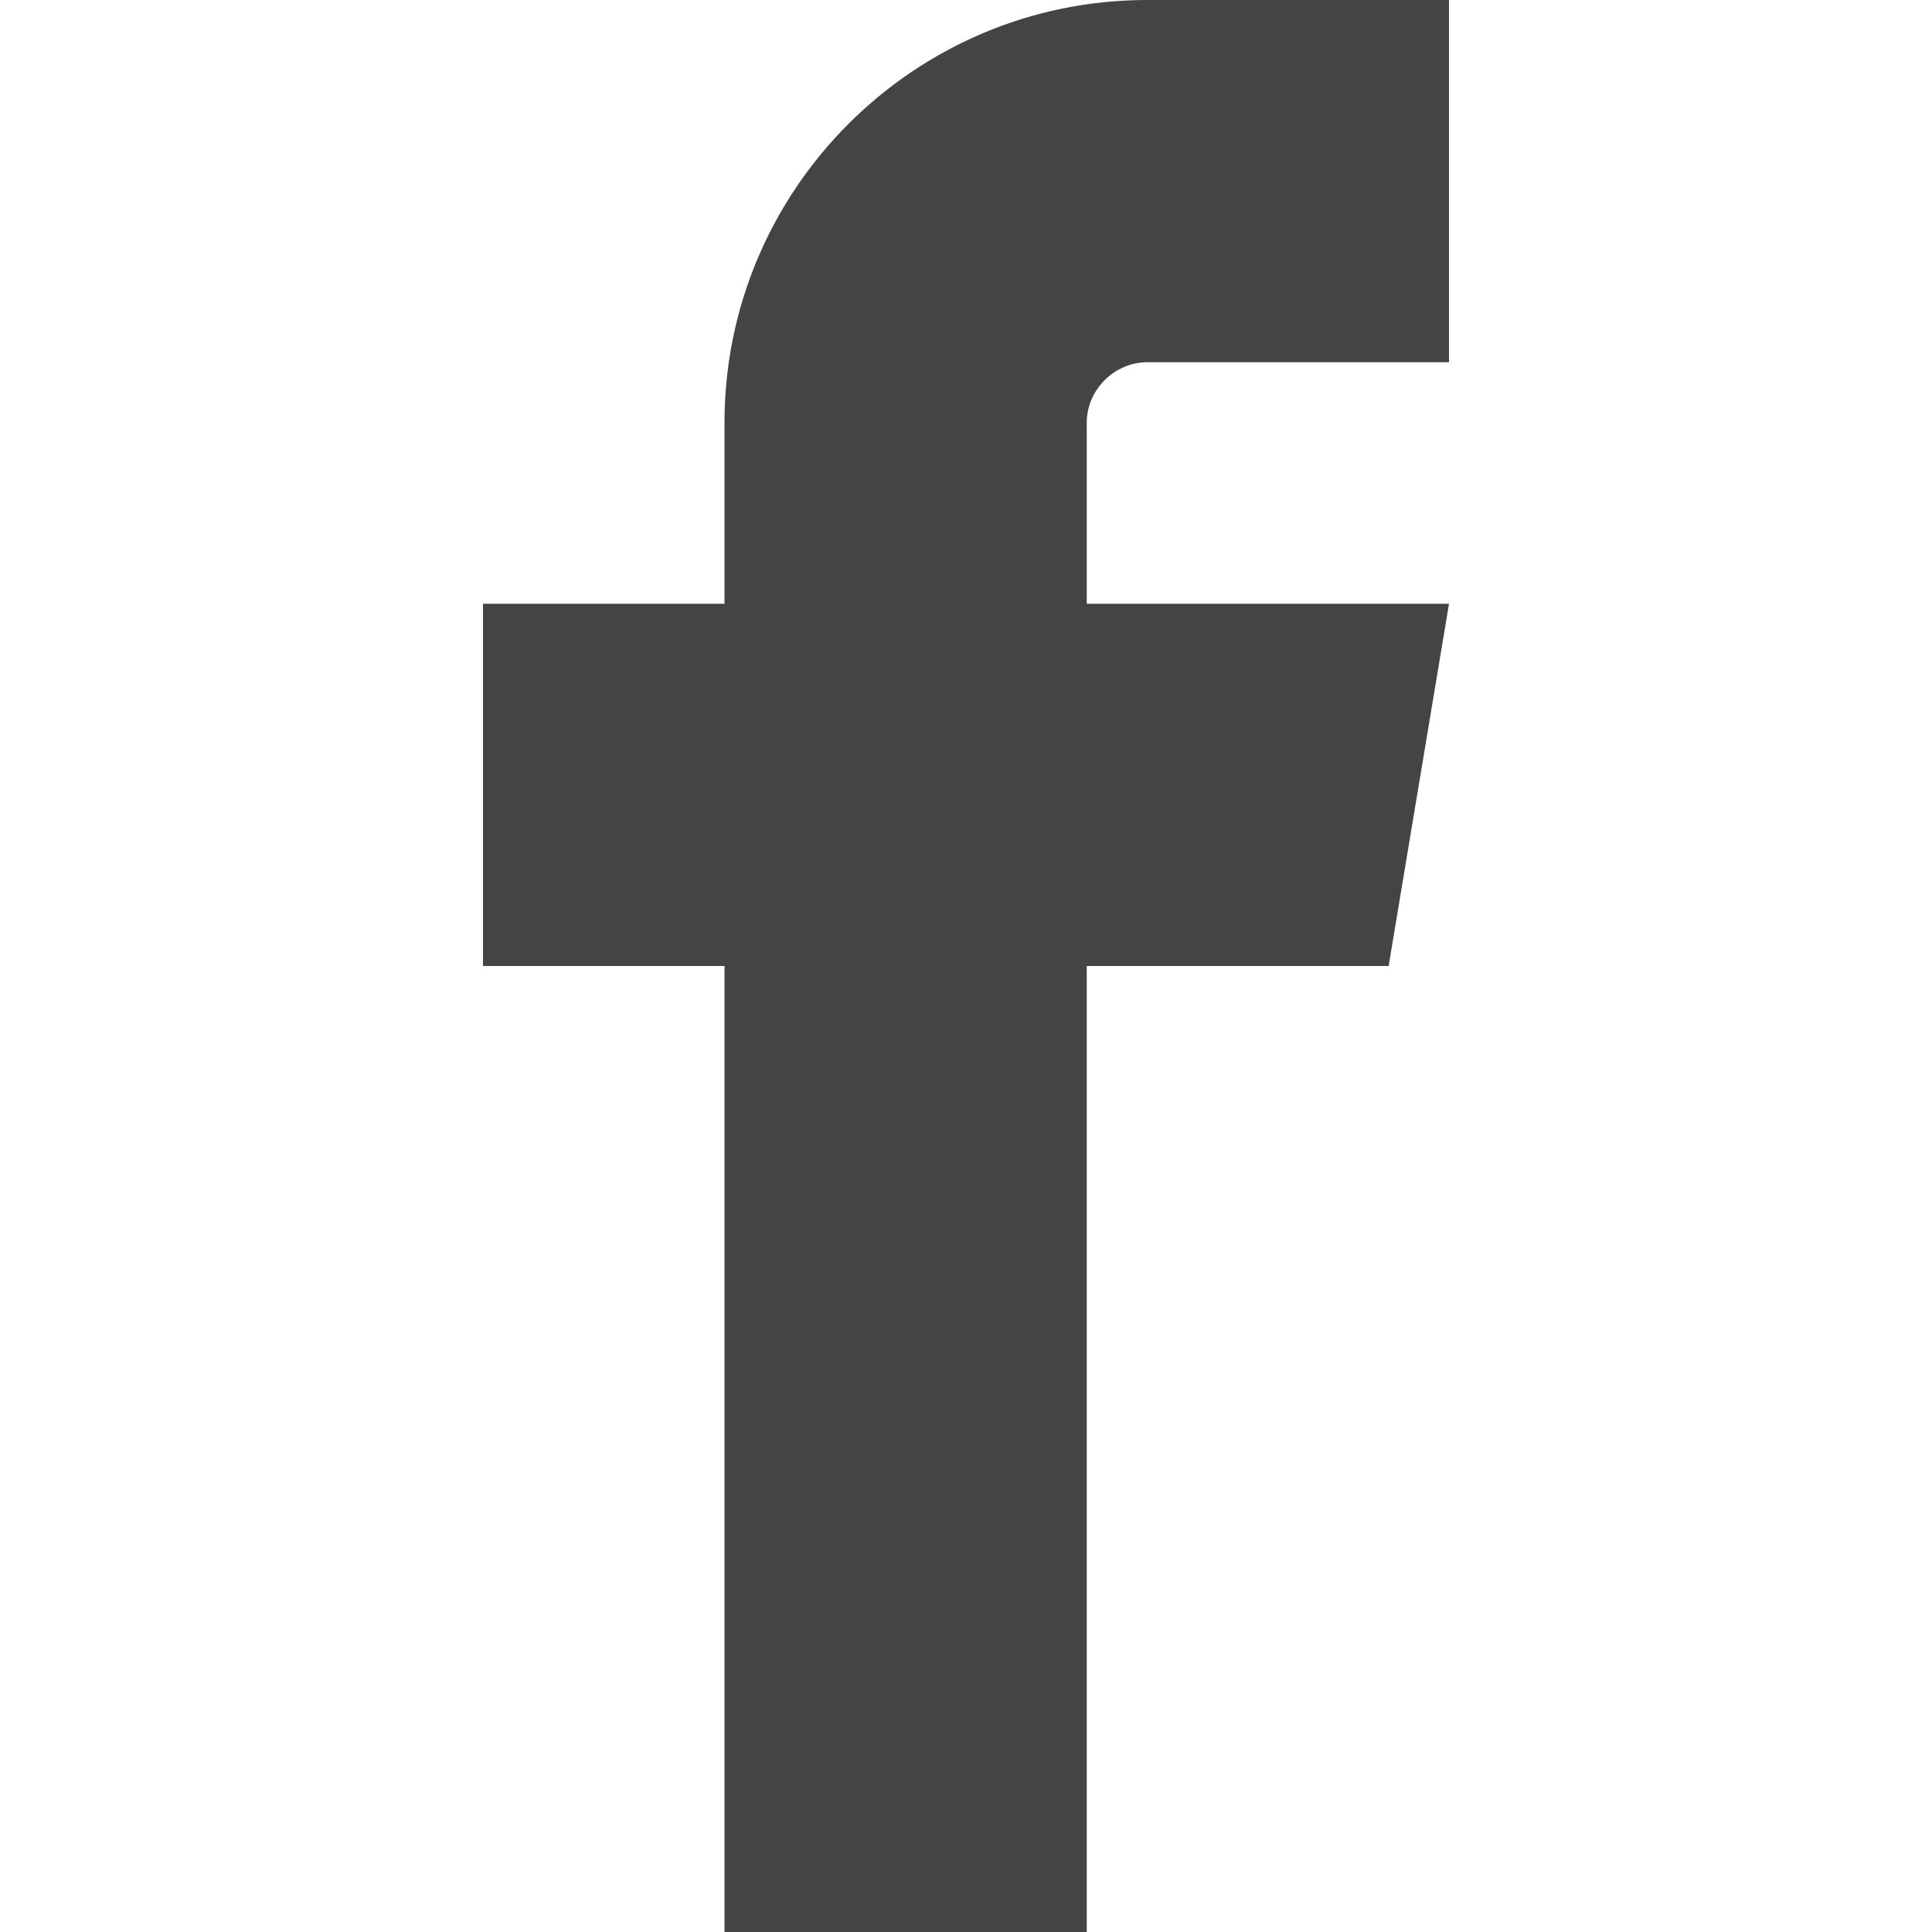
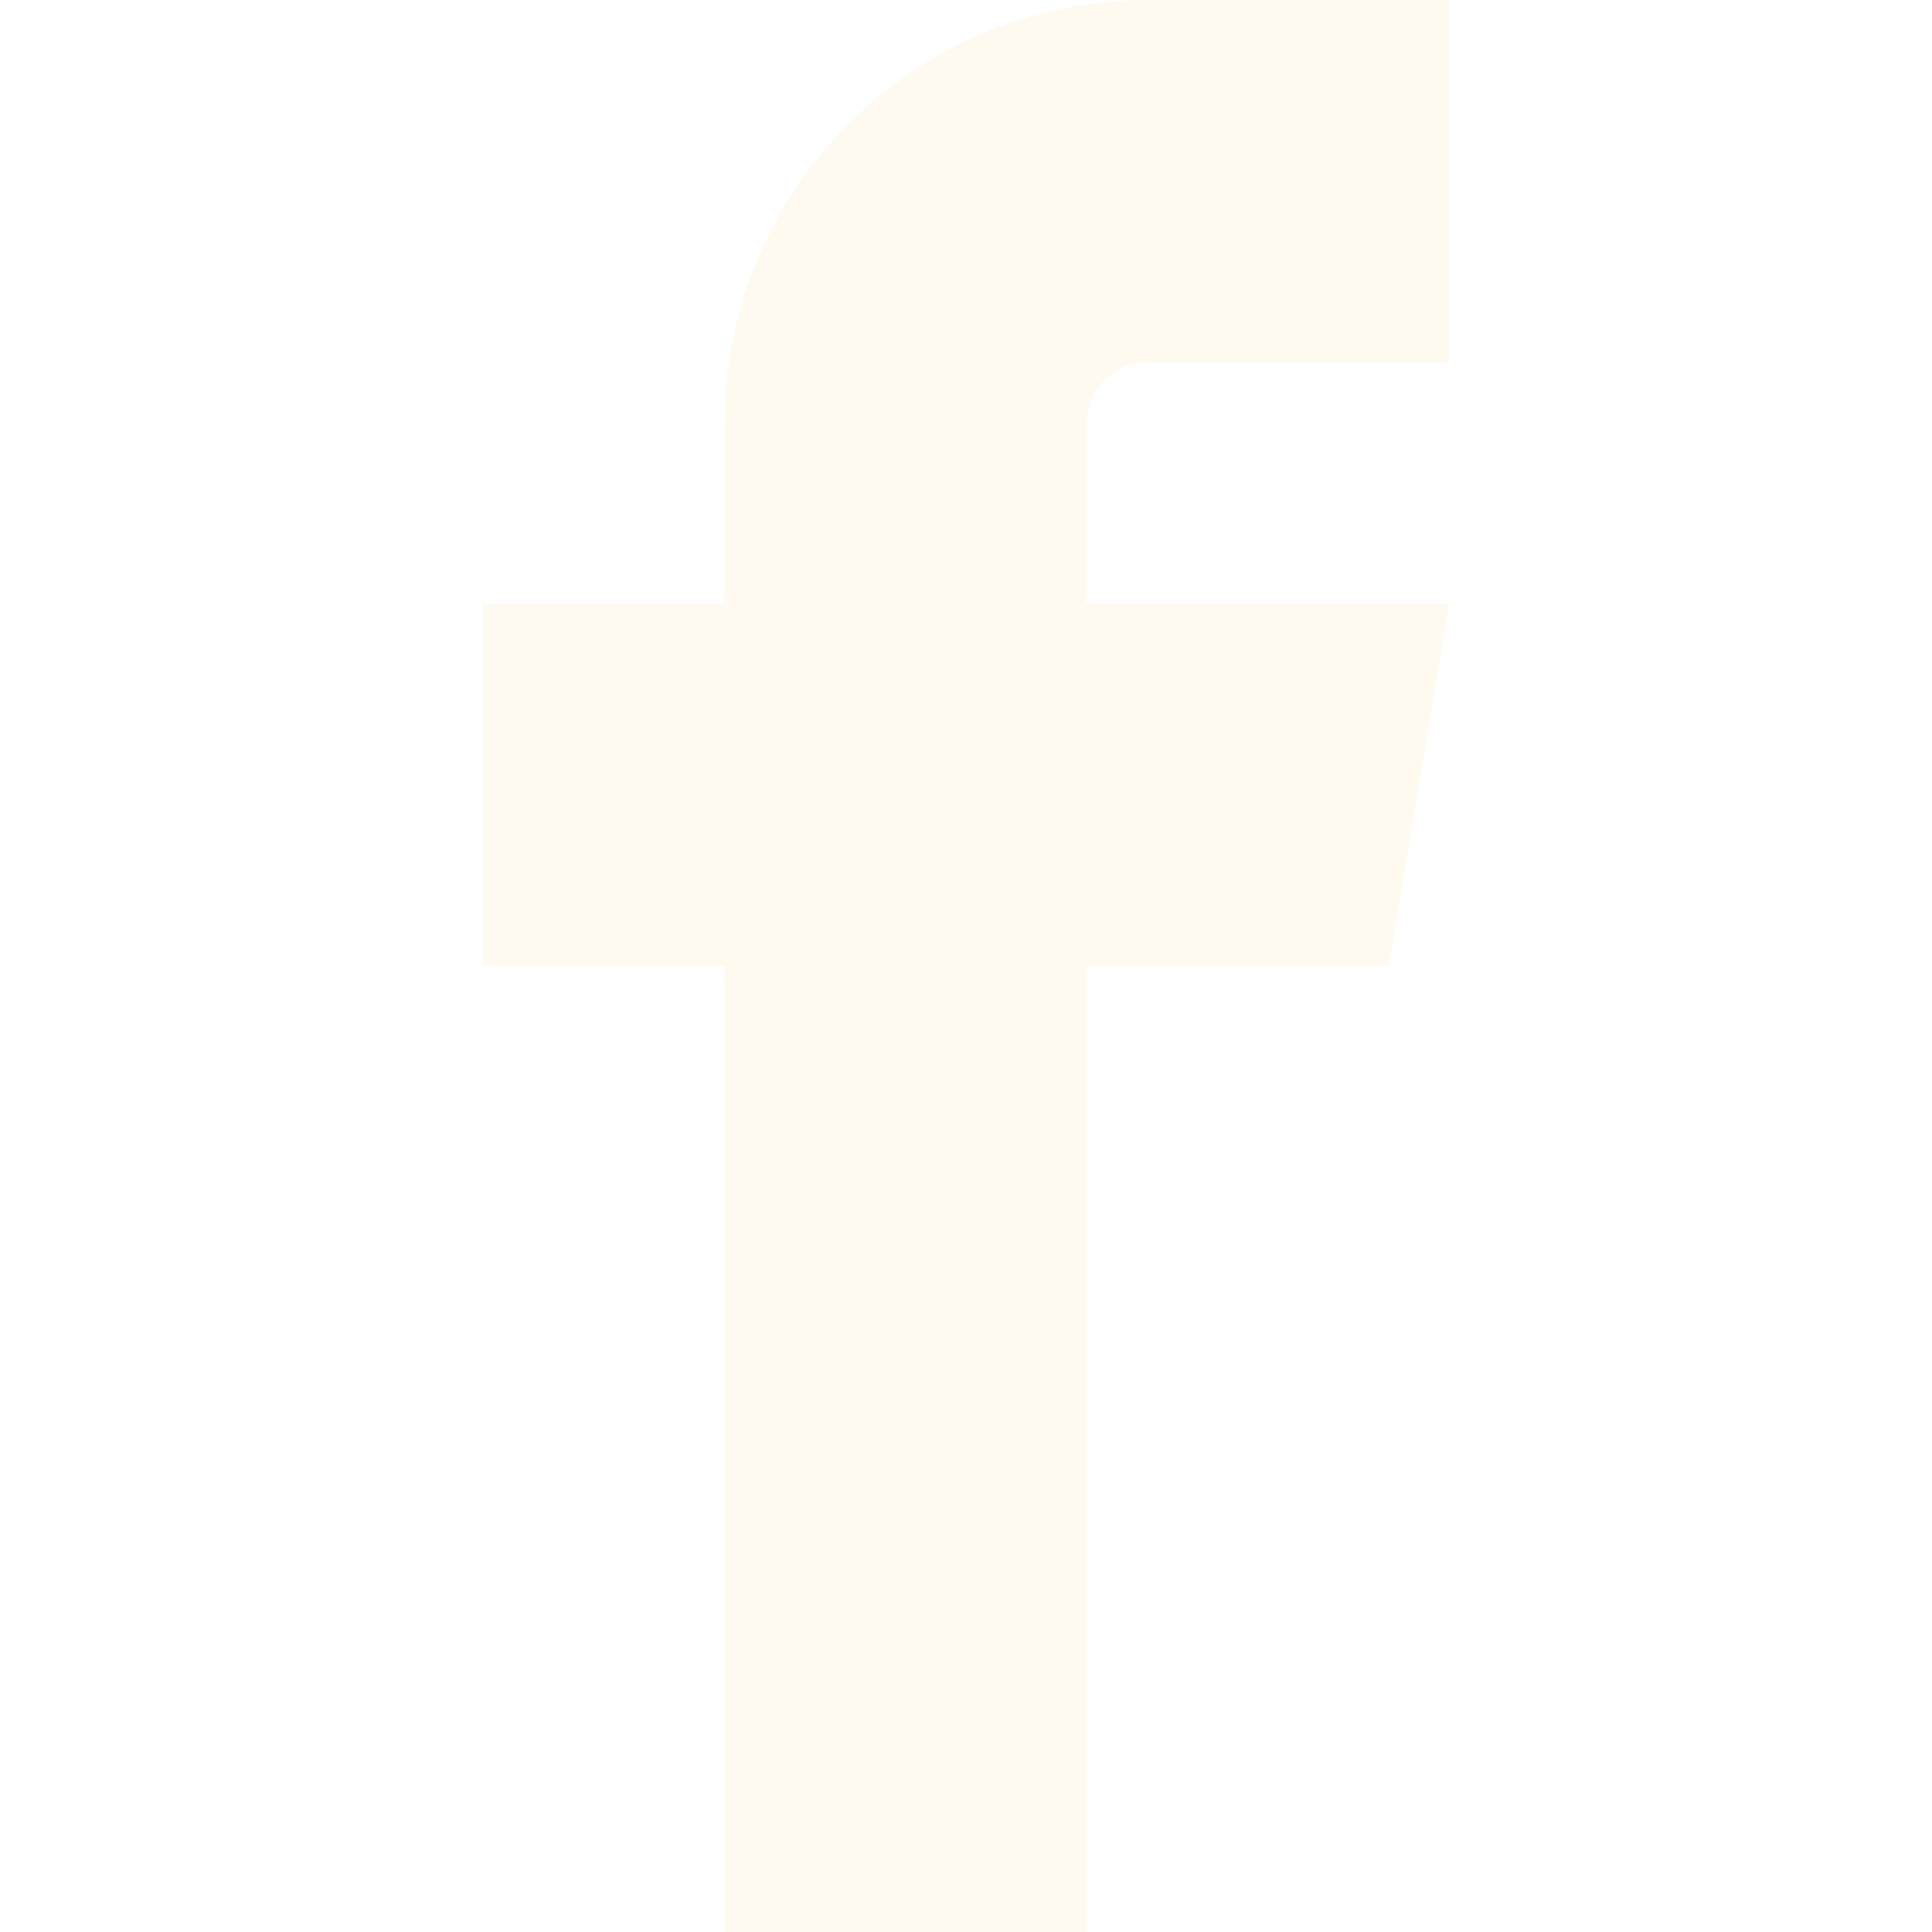
<svg xmlns="http://www.w3.org/2000/svg" version="1.1" width="16" height="16" viewBox="0 0 16 16">
-   <path fill="#444" d="M9.5 3h2.5v-3h-2.5c-1.93 0-3.5 1.57-3.5 3.5v1.5h-2v3h2v8h3v-8h2.5l0.5-3h-3v-1.5c0-0.271 0.229-0.5 0.5-0.5z" />
+   <path id="facebook" fill="floralwhite" d="M9.5 3h2.5v-3h-2.5c-1.93 0-3.5 1.57-3.5 3.5v1.5h-2v3h2v8h3v-8h2.5l0.5-3h-3v-1.5c0-0.271 0.229-0.5 0.5-0.5z" />
</svg>
